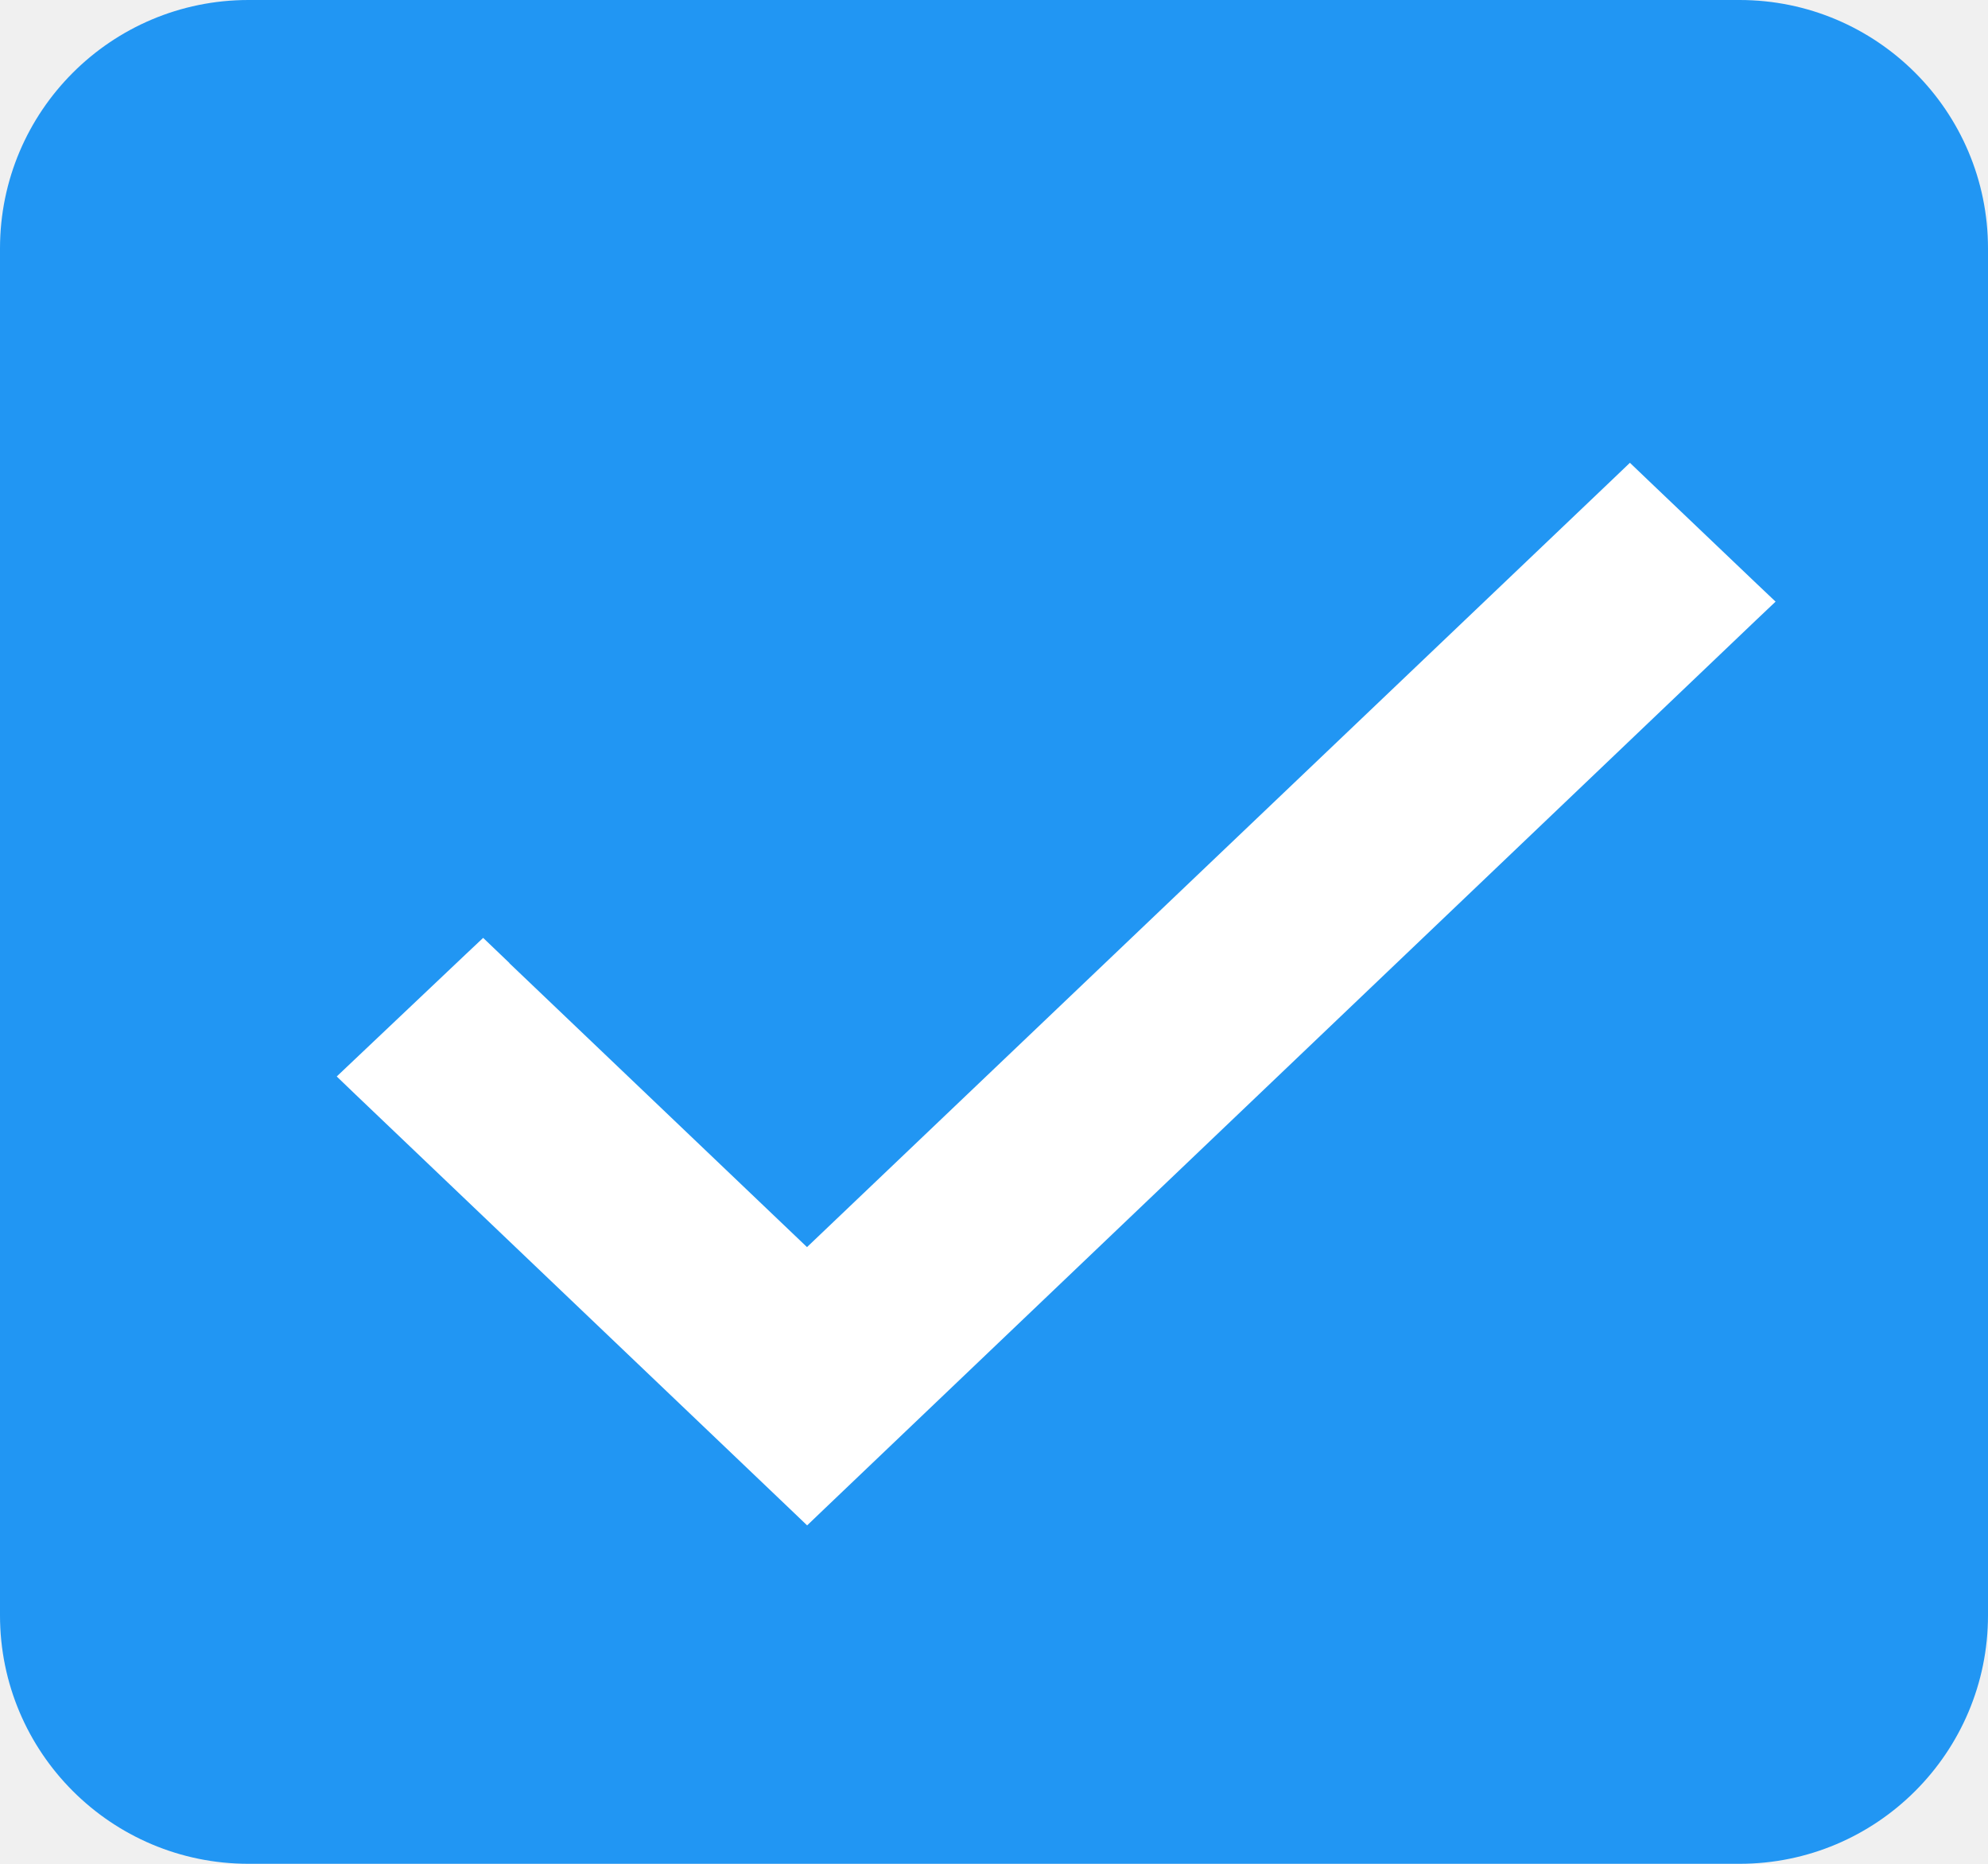
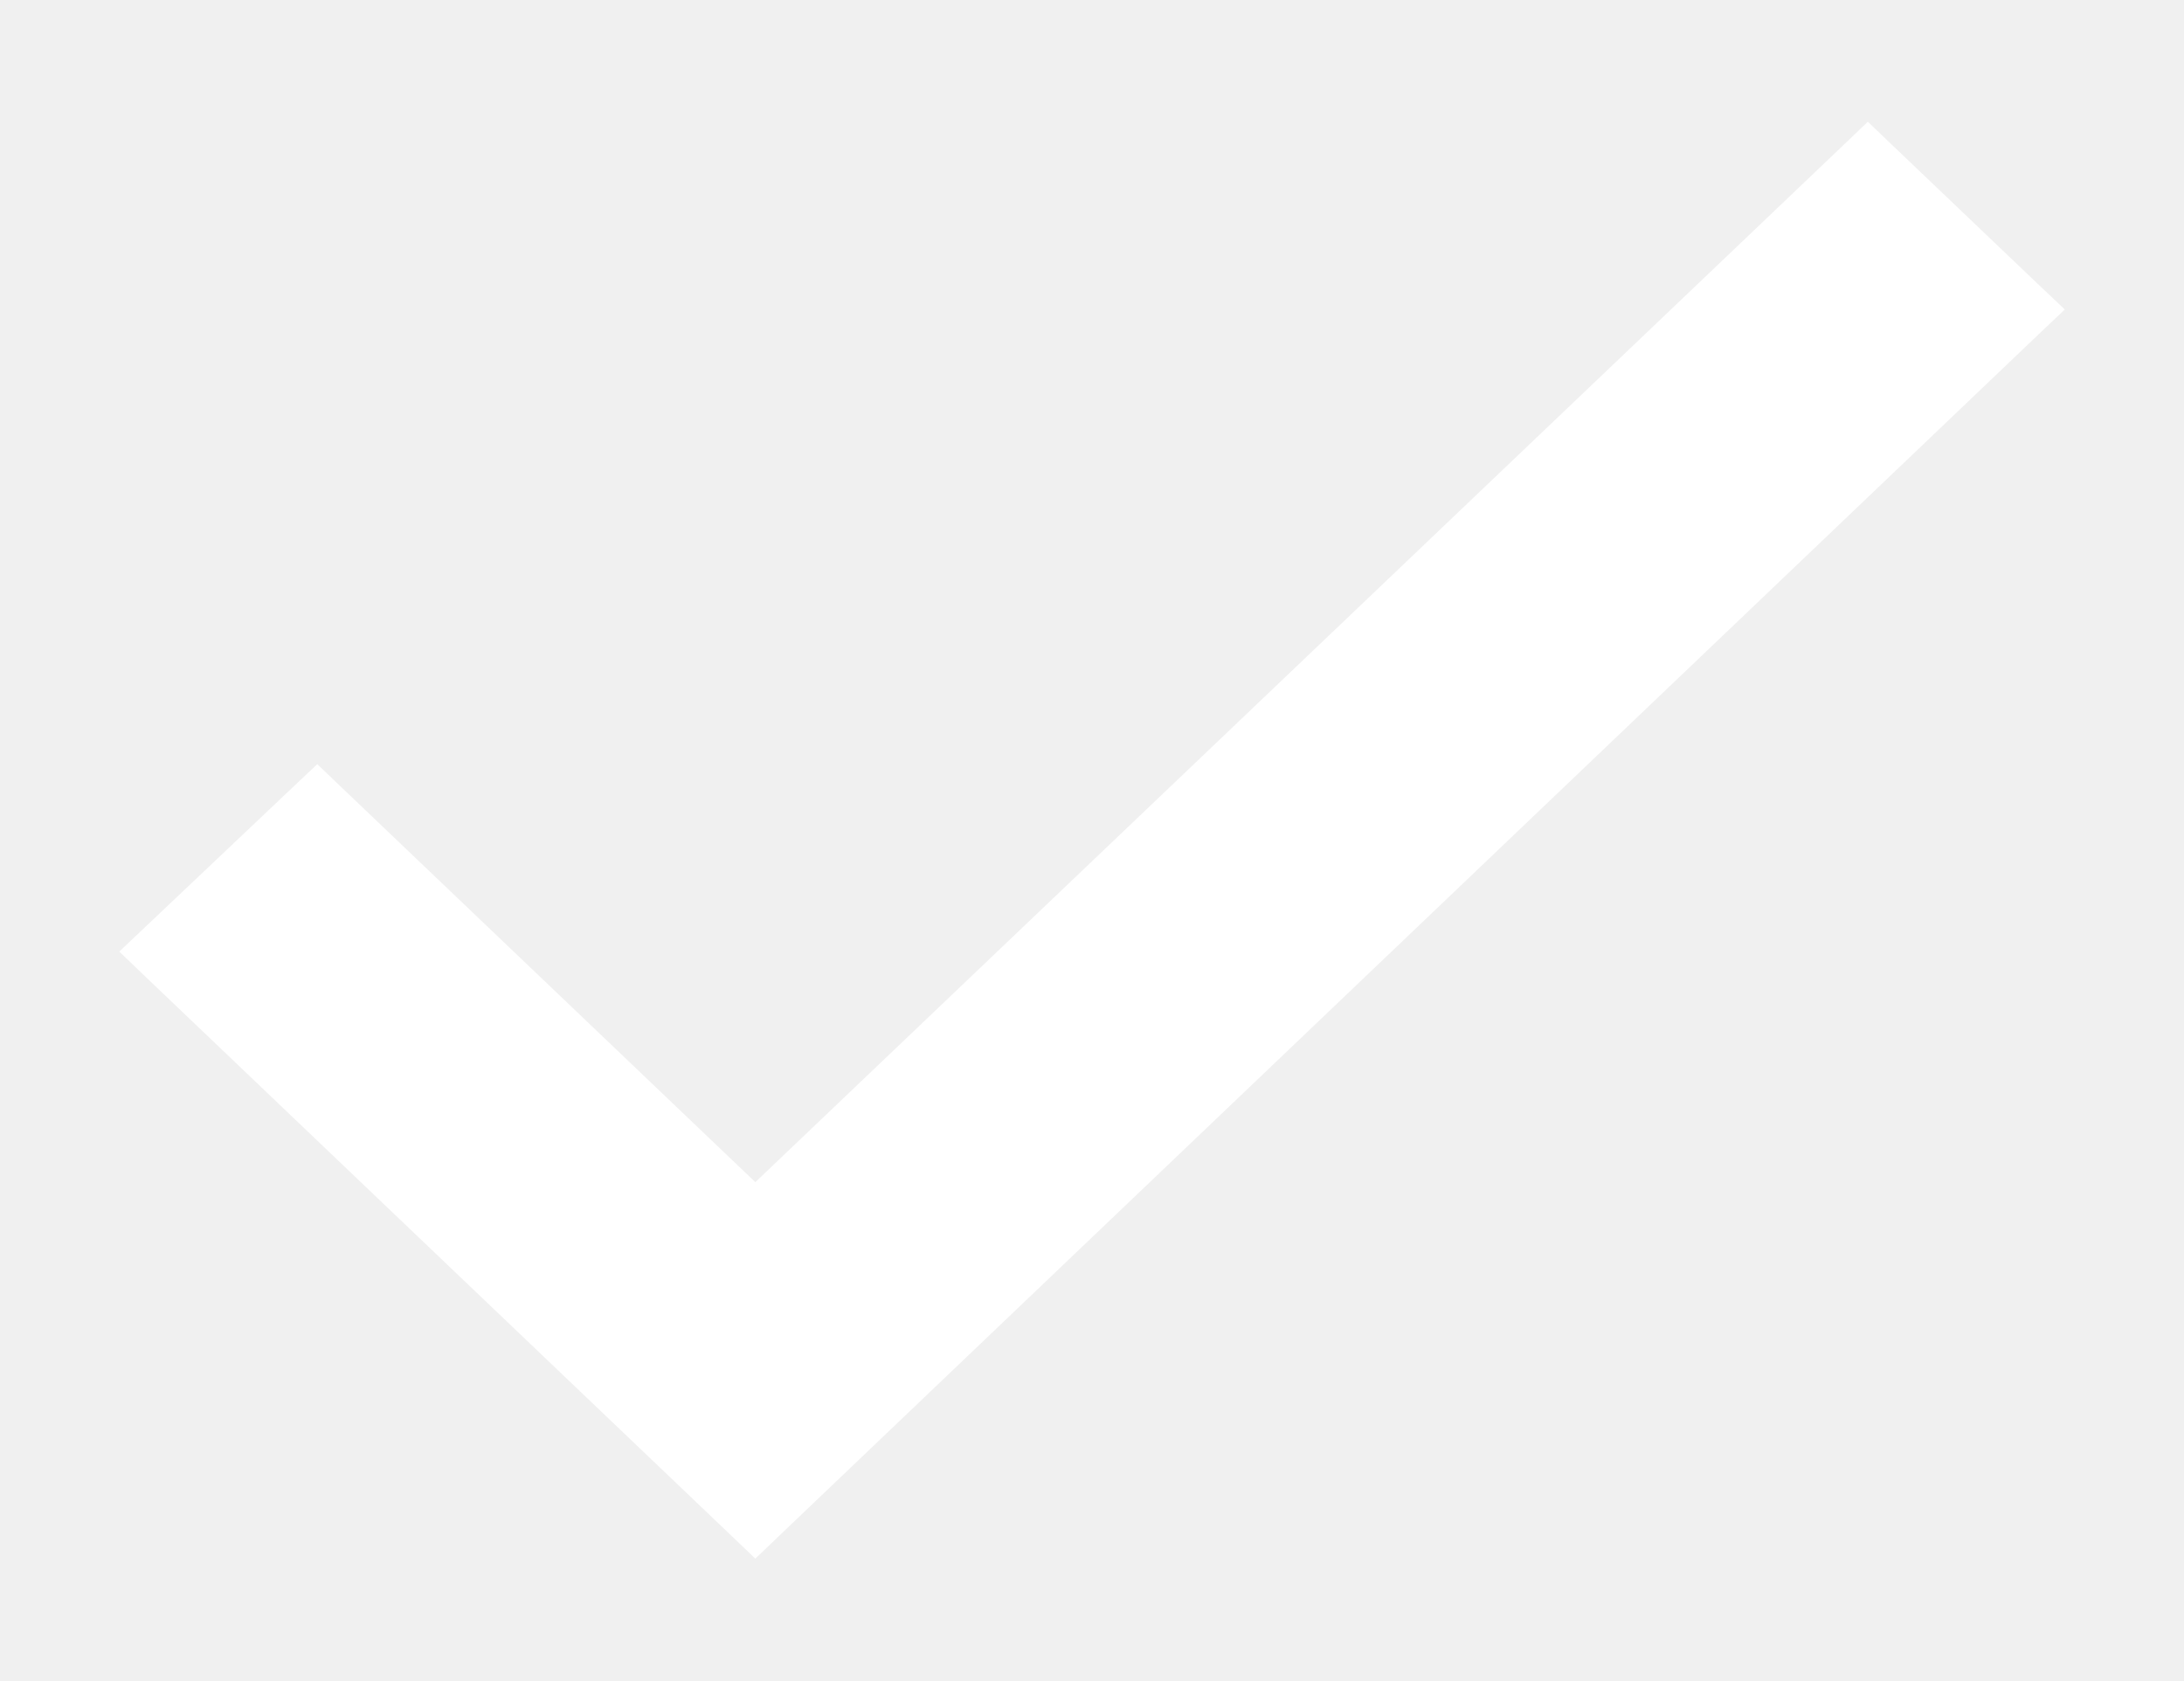
- <svg xmlns="http://www.w3.org/2000/svg" width="16" height="15" fill="none">
-   <rect width="16" height="15" rx="2" fill="#2196F3" />
-   <path d="m3.957 7.752-.069-.066-.069.065-.888.841-.076.072.076.073 3.496 3.335.069.066.069-.066L14.069 4.914l.076-.072-.076-.072-.882-.841-.069-.066-.069.066-6.554 6.246-2.539-2.422Z" fill="#fff" stroke="#fff" stroke-width=".2" />
+ <svg xmlns="http://www.w3.org/2000/svg" width="13" height="10" fill="none">
+   <path d="m1.957 4.752-.069-.066-.069.065-.888.841-.076.072.076.073L4.427 9.072l.069.066.069-.066L12.069 1.914l.076-.072-.076-.072-.882-.841-.069-.066-.069.066L4.496 7.174 1.957 4.752Z" fill="#fff" stroke="#fff" stroke-width=".2" />
</svg>
